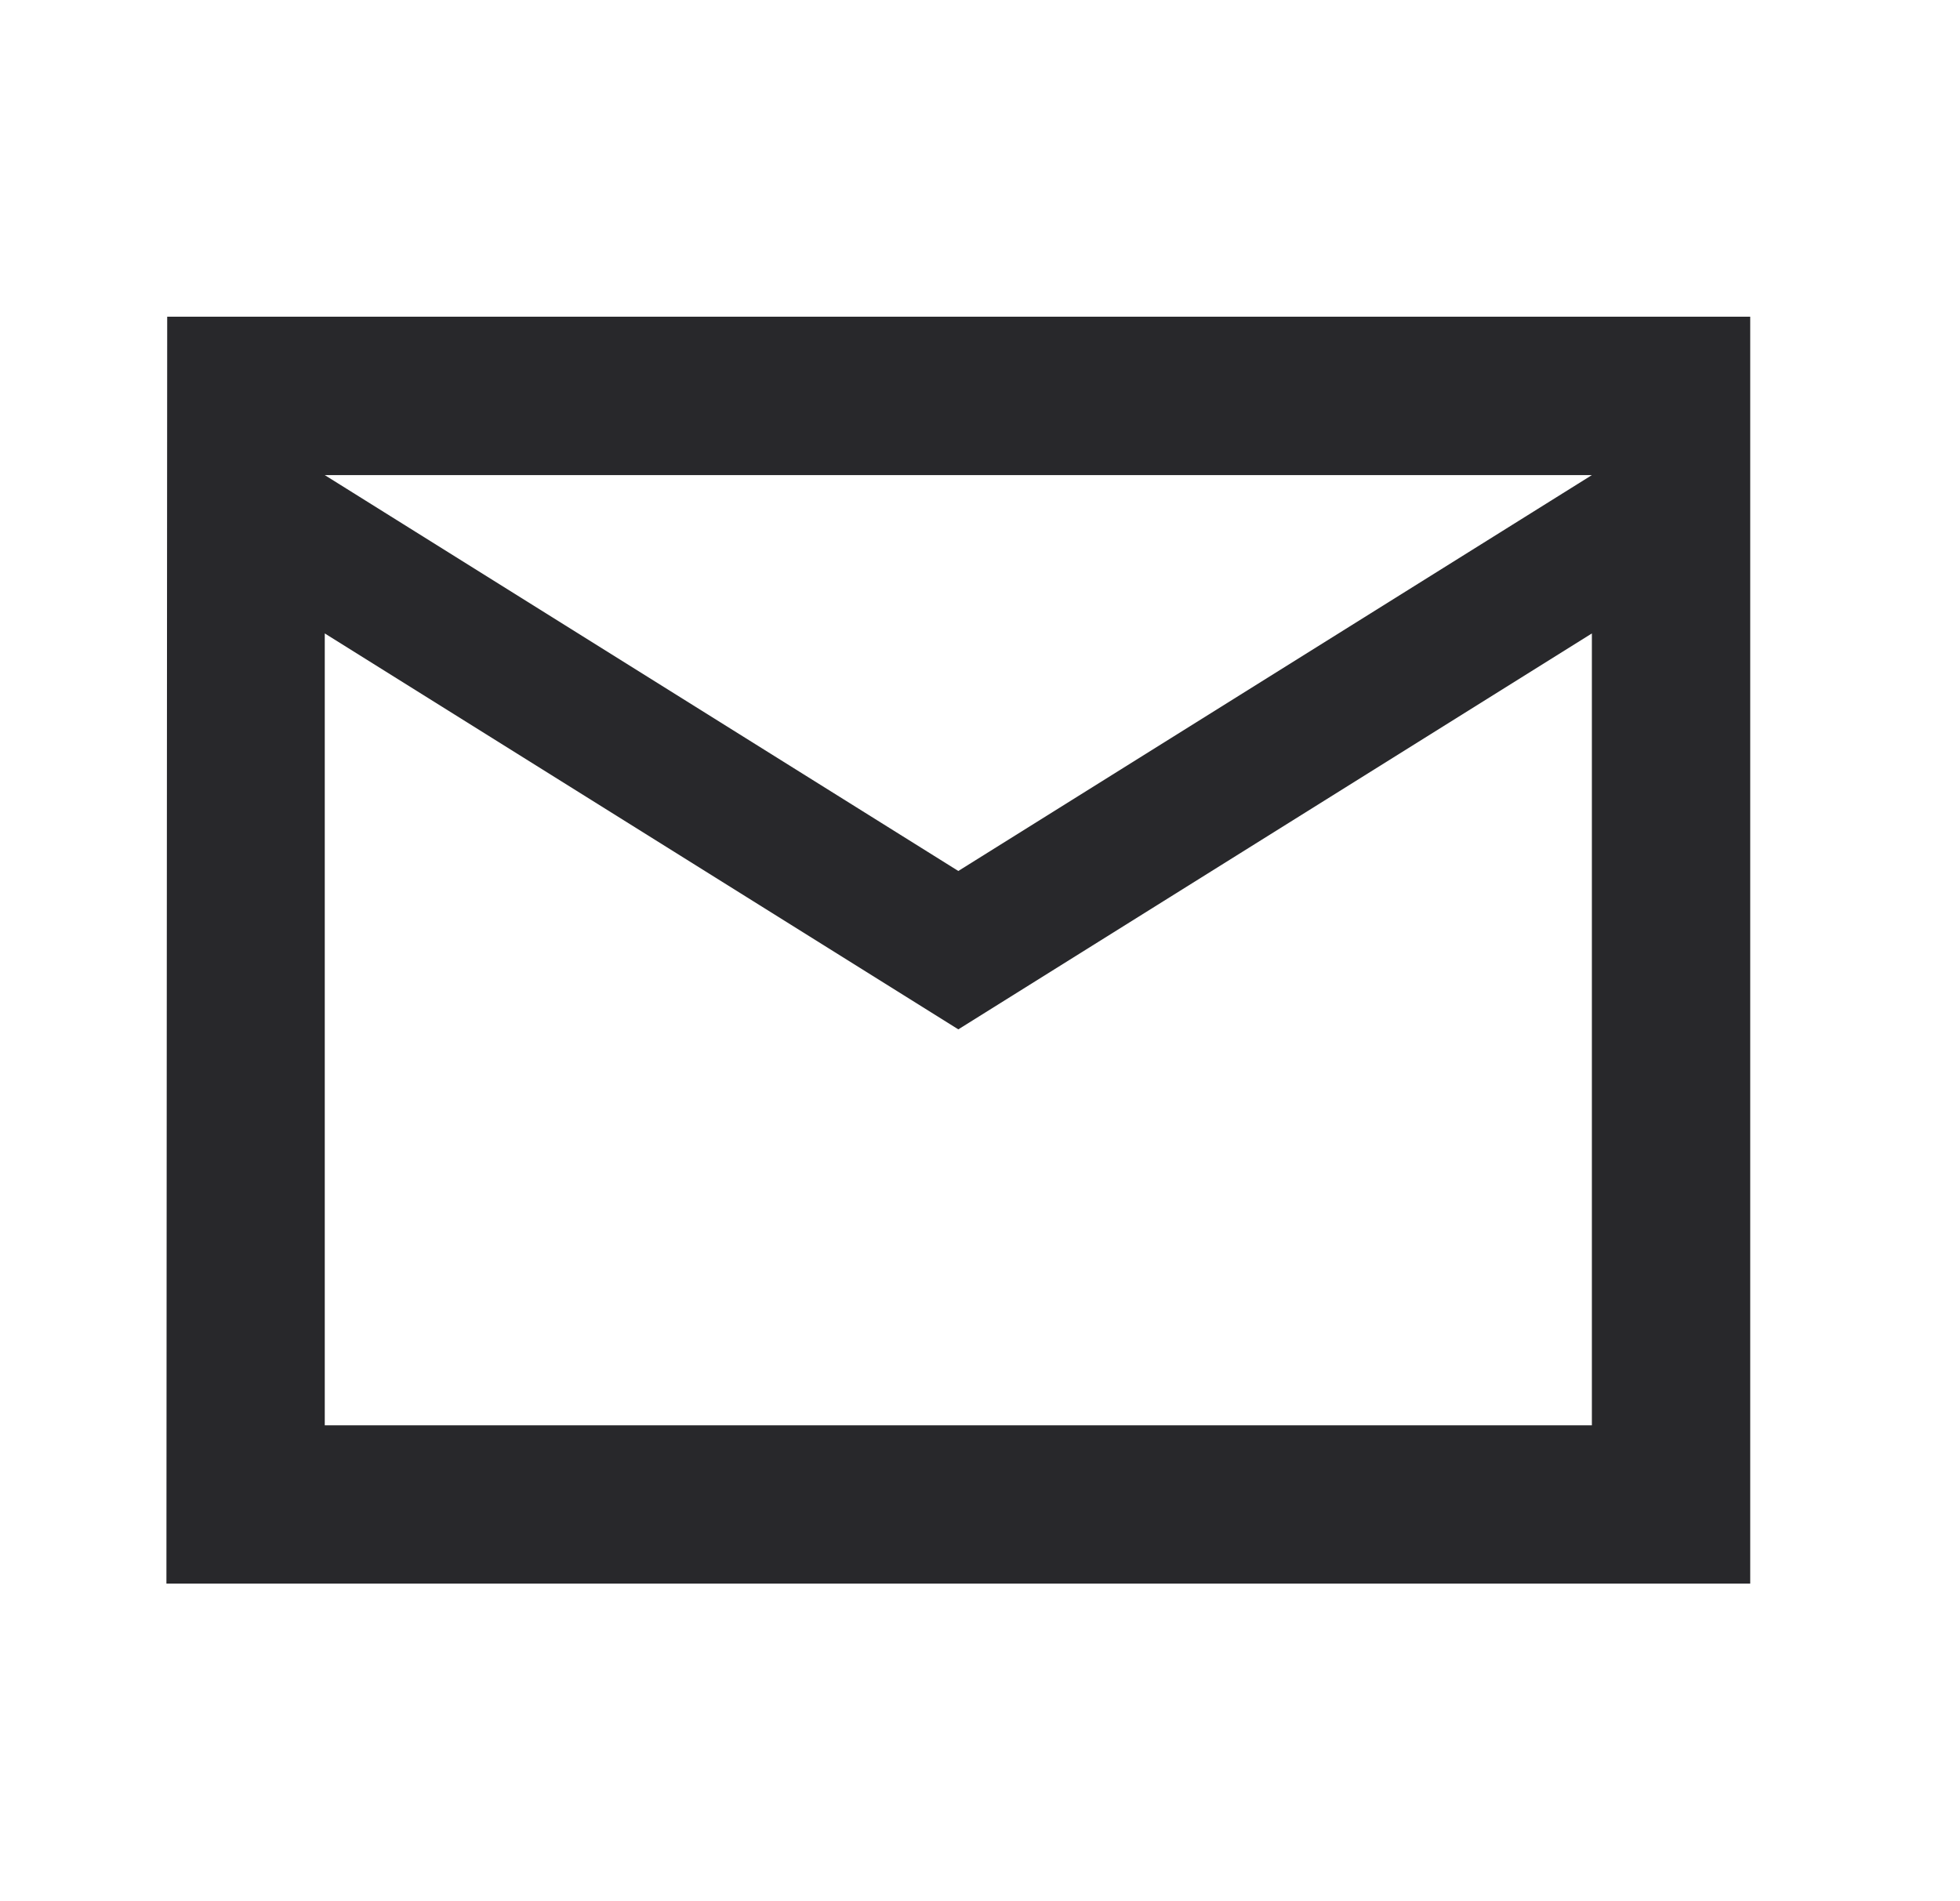
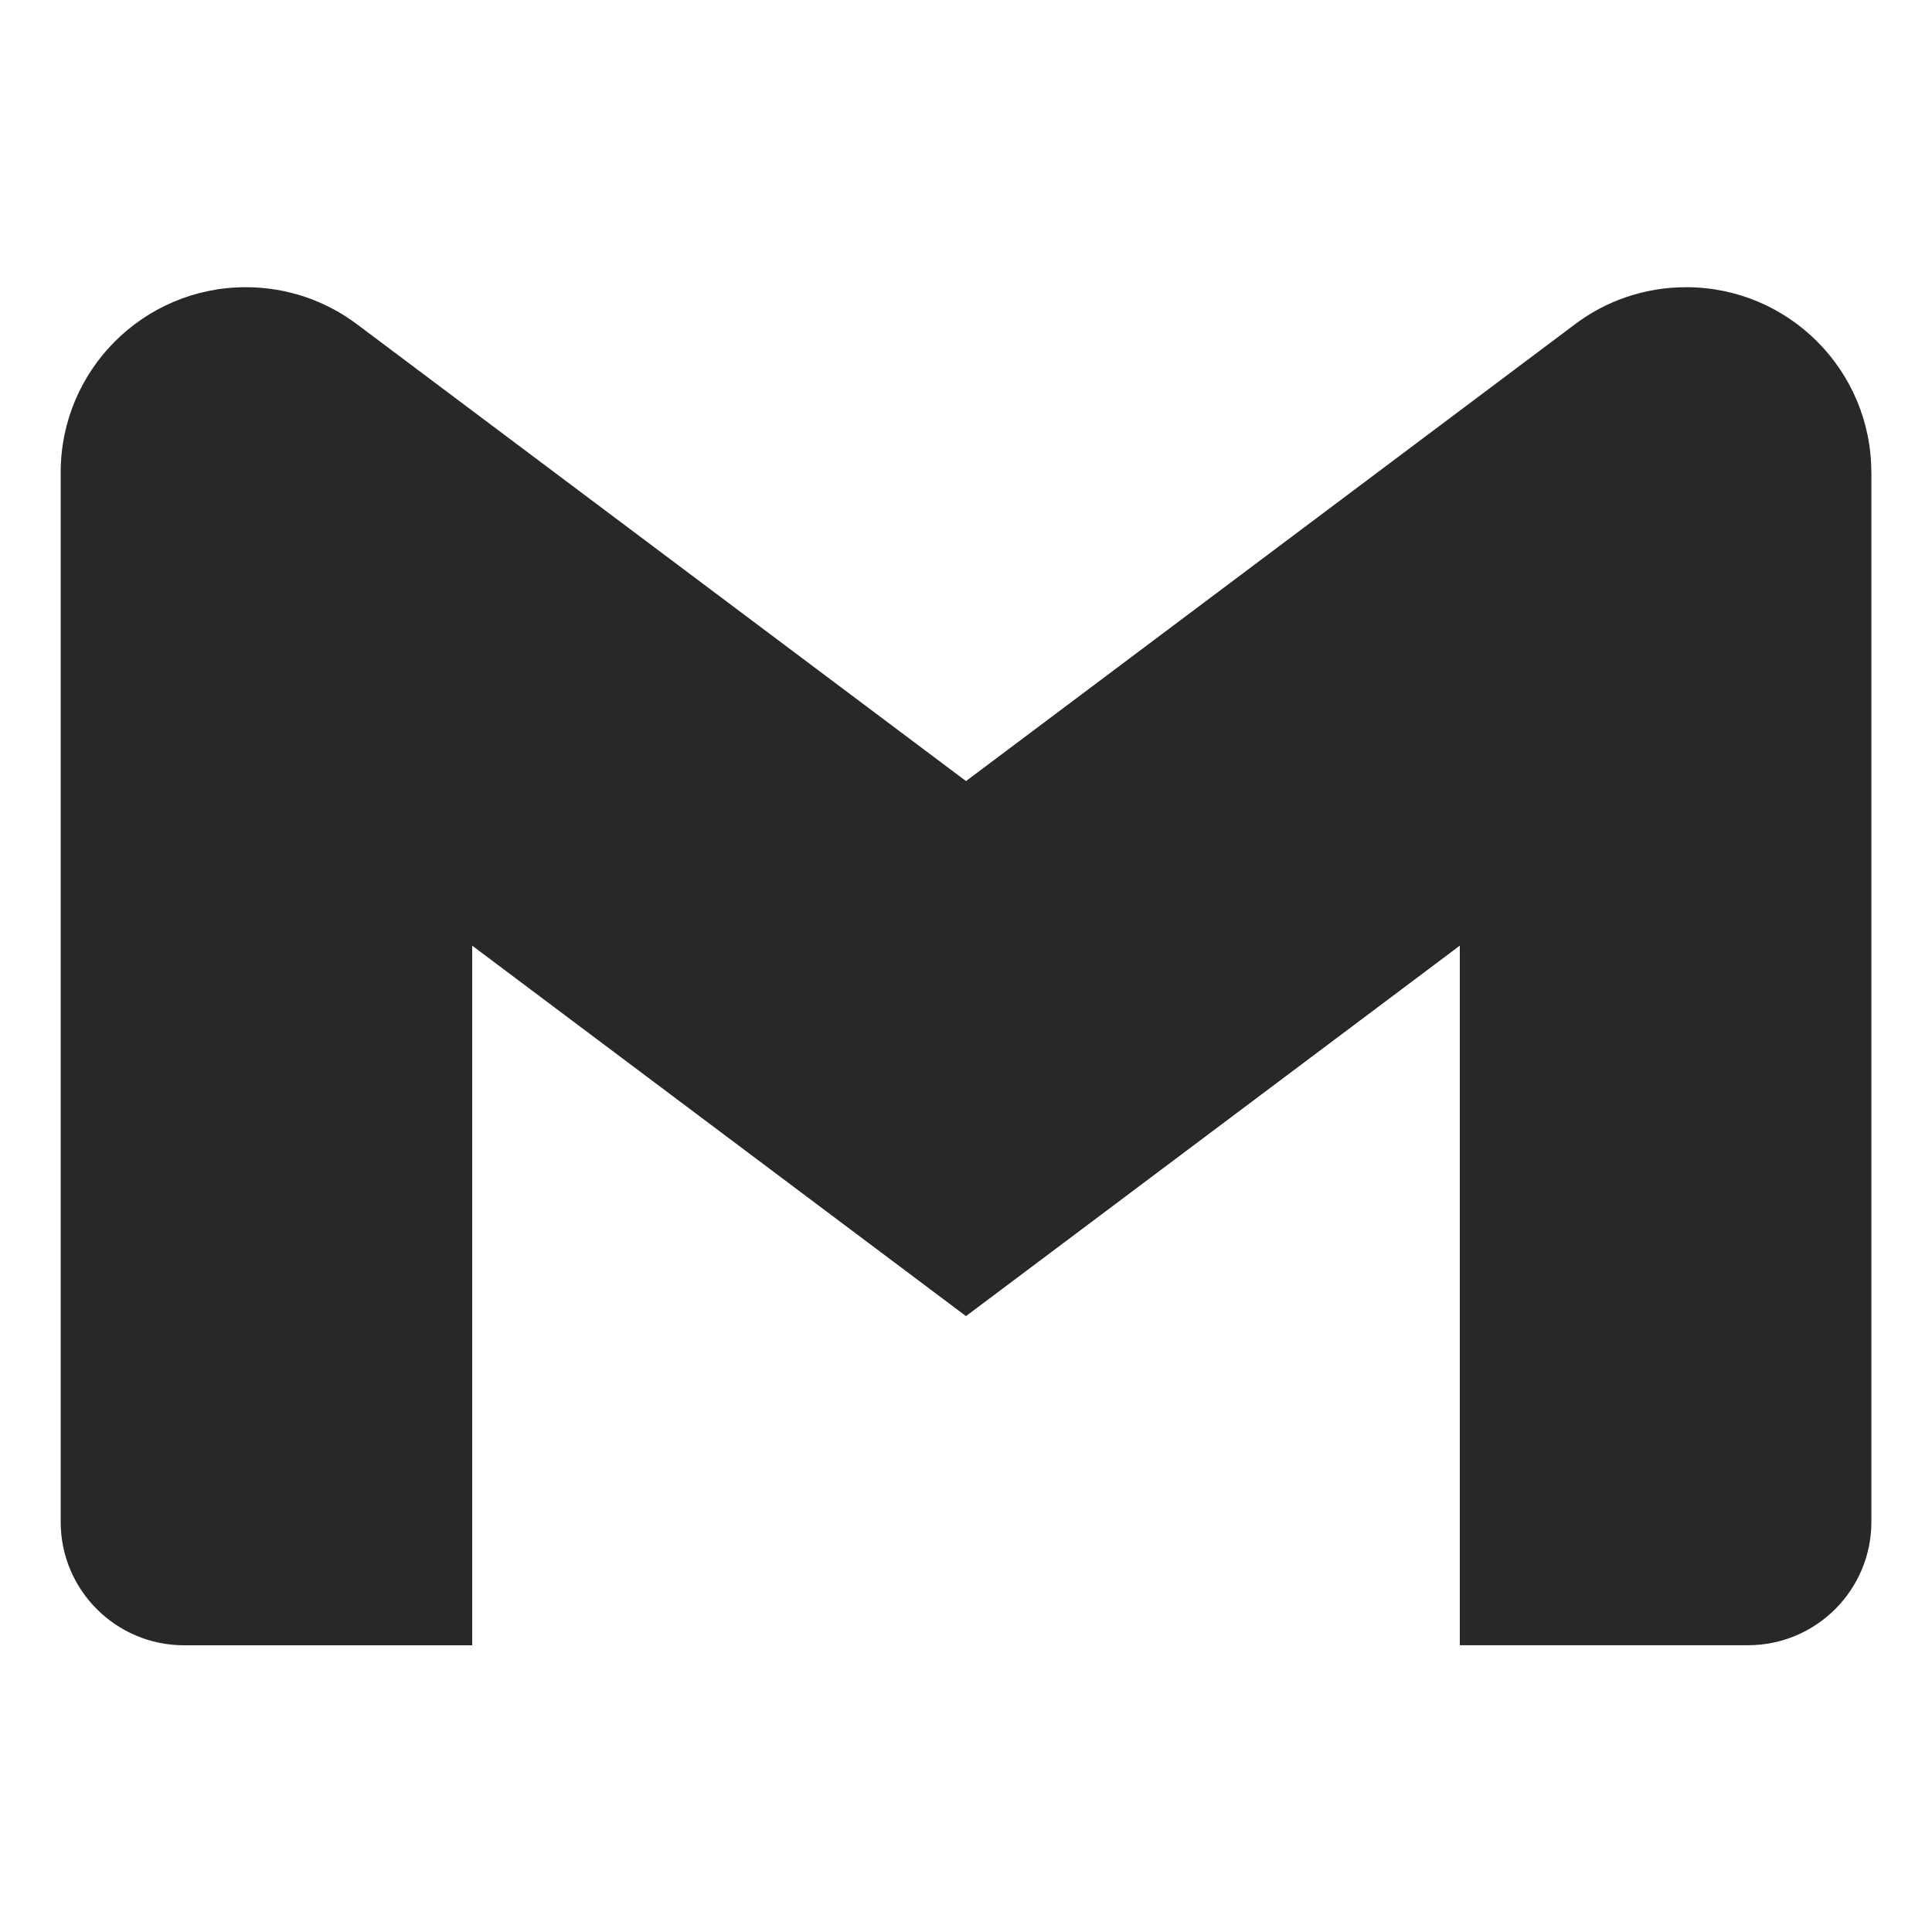
- <svg xmlns="http://www.w3.org/2000/svg" width="33" height="32" viewBox="0 0 33 32" fill="none">
-   <path d="M29.468 5.333H2.815L2.802 26.666H29.468V5.333ZM26.802 24H5.468V10.666L16.135 17.333L26.802 10.666V24ZM16.135 14.666L5.468 8H26.802L16.135 14.666Z" fill="#28282B" />
+ <svg xmlns="http://www.w3.org/2000/svg" fill="#282828" viewBox="0 0 32 32" version="1.1">
+   <g id="SVGRepo_bgCarrier" stroke-width="0" />
+   <g id="SVGRepo_tracerCarrier" stroke-linecap="round" stroke-linejoin="round" />
+   <g id="SVGRepo_iconCarrier">
+     <path d="M30.996 7.824v17.381c0 0 0 0 0 0.001 0 1.129-0.915 2.044-2.044 2.044-0 0-0 0-0.001 0h-4.772v-11.587l-8.179 6.136-8.179-6.136v11.588h-4.772c0 0 0 0-0 0-1.129 0-2.044-0.915-2.044-2.044 0-0 0-0.001 0-0.001v0-17.381c0-0 0-0.001 0-0.001 0-1.694 1.373-3.067 3.067-3.067 0.694 0 1.334 0.231 1.848 0.619l-0.008-0.006 10.088 7.567 10.088-7.567c0.506-0.383 1.146-0.613 1.84-0.613 1.694 0 3.067 1.373 3.067 3.067v0z" />
+   </g>
</svg>
